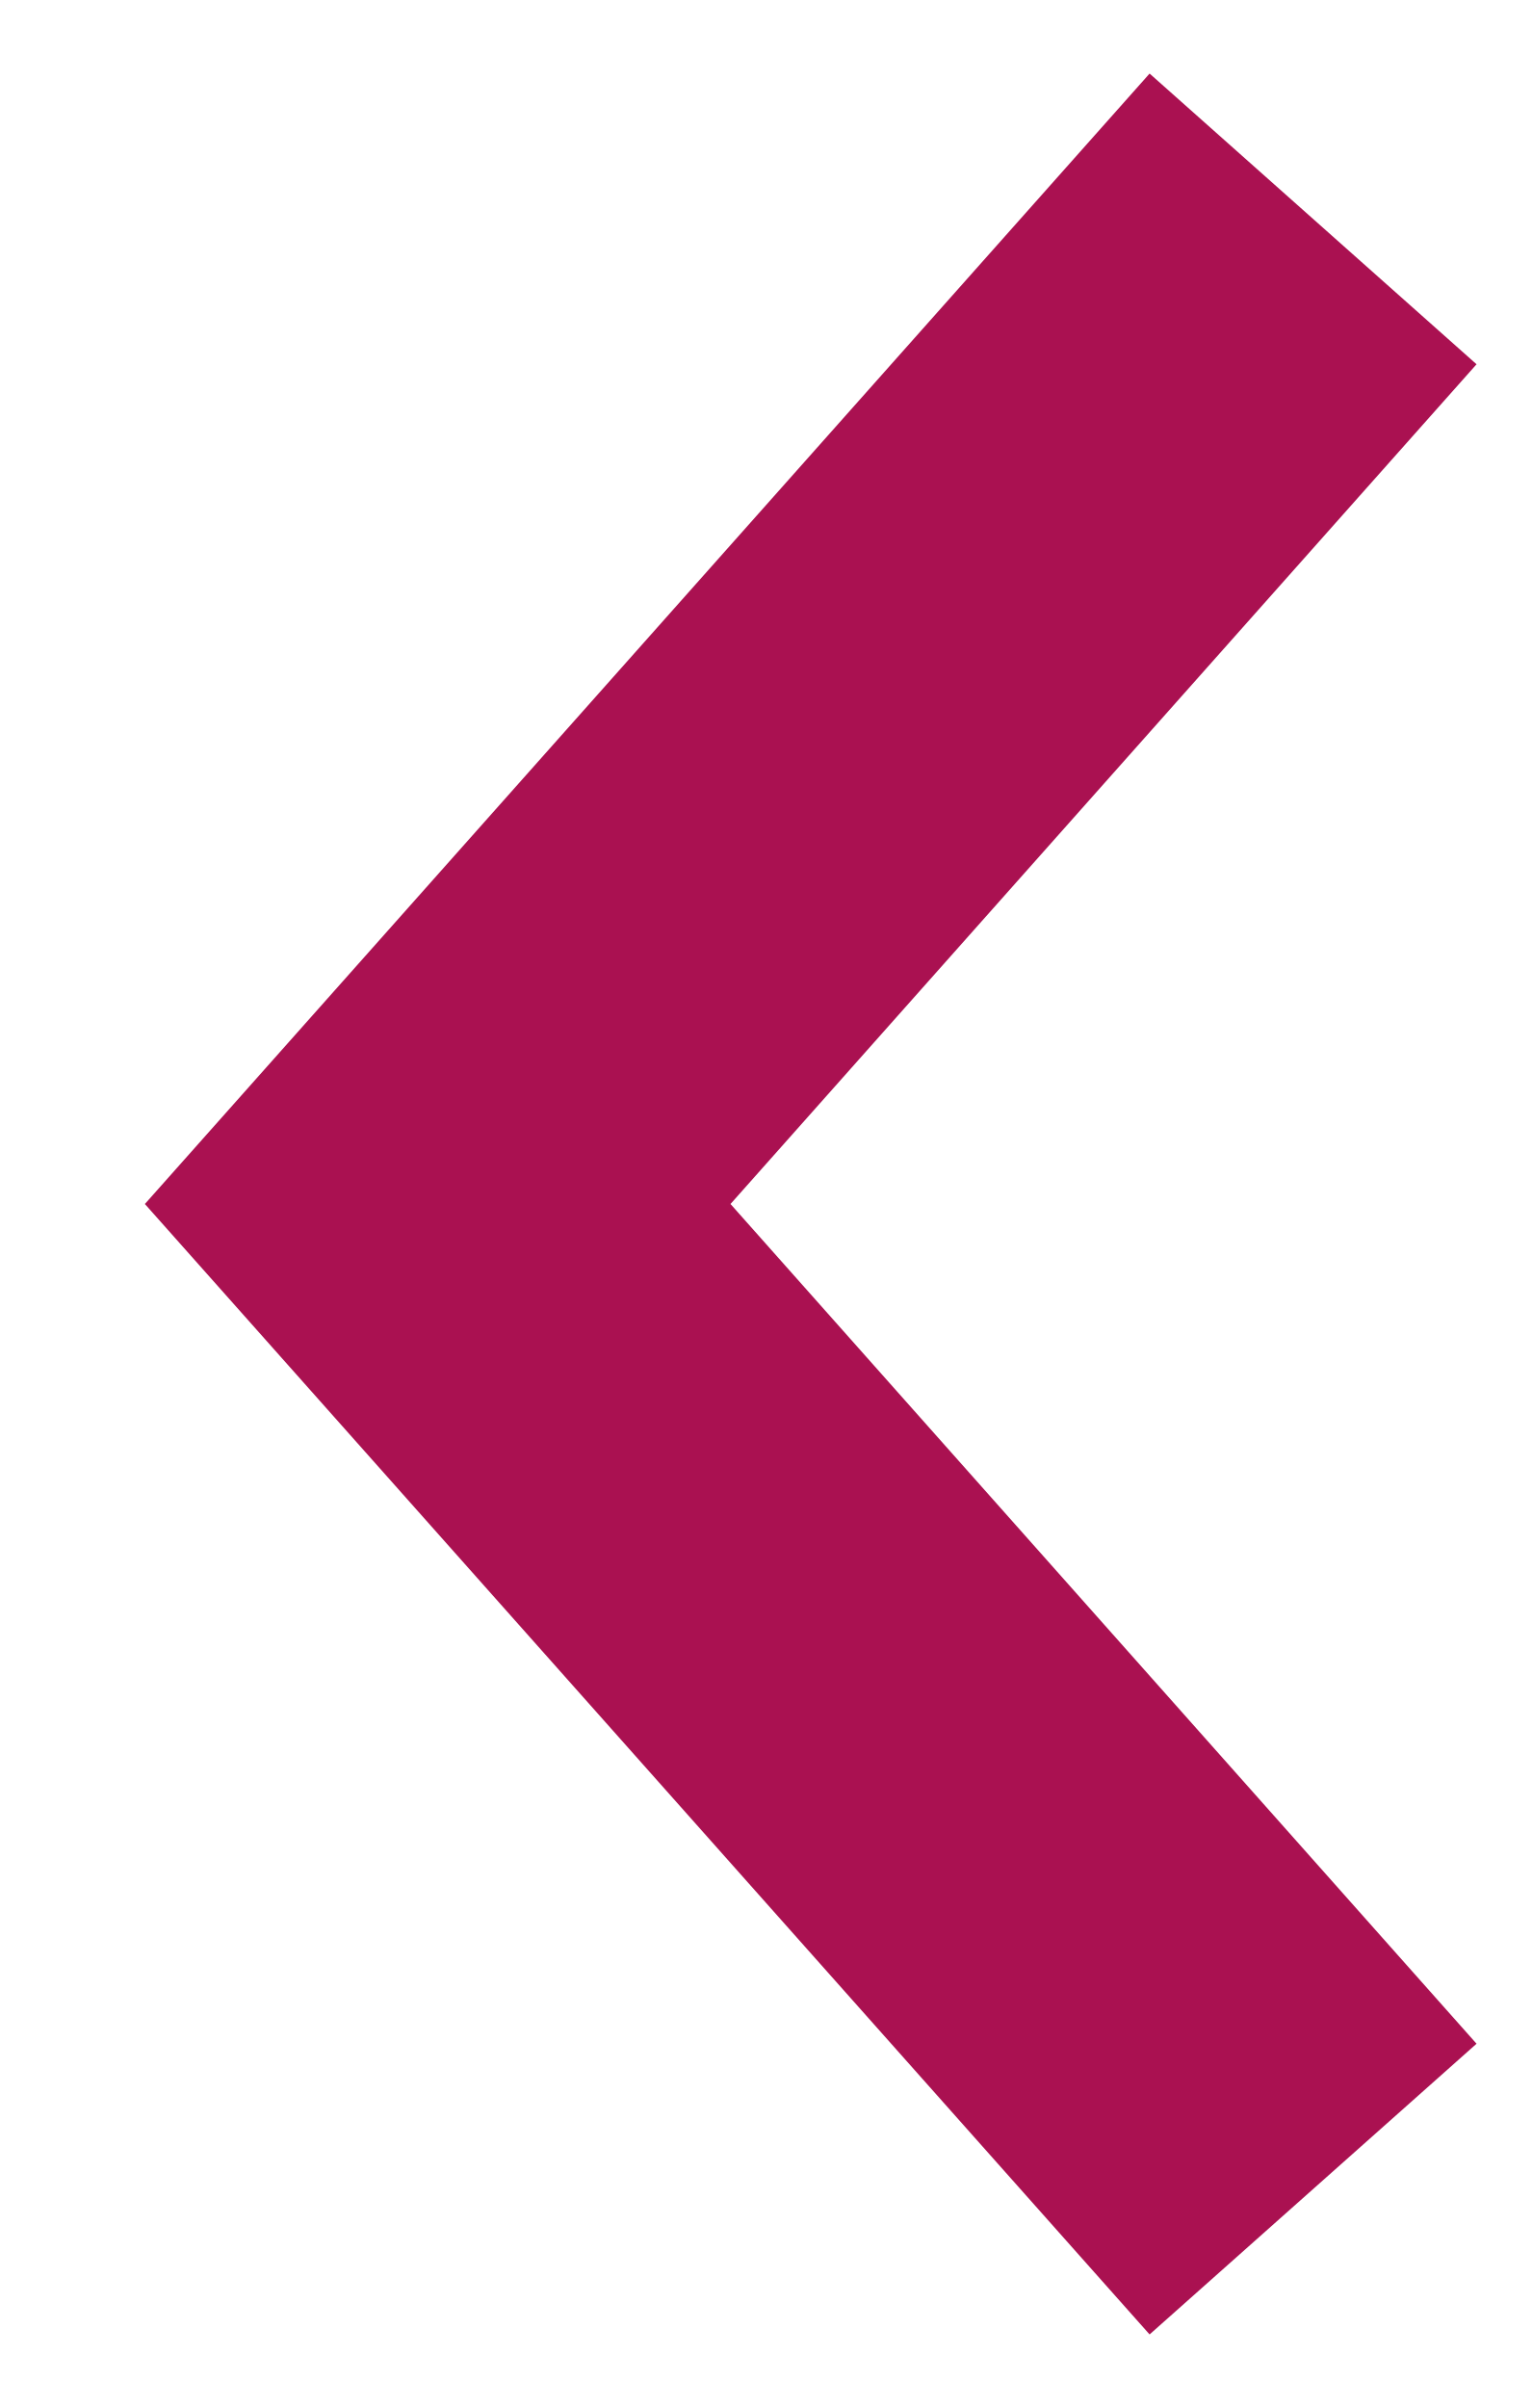
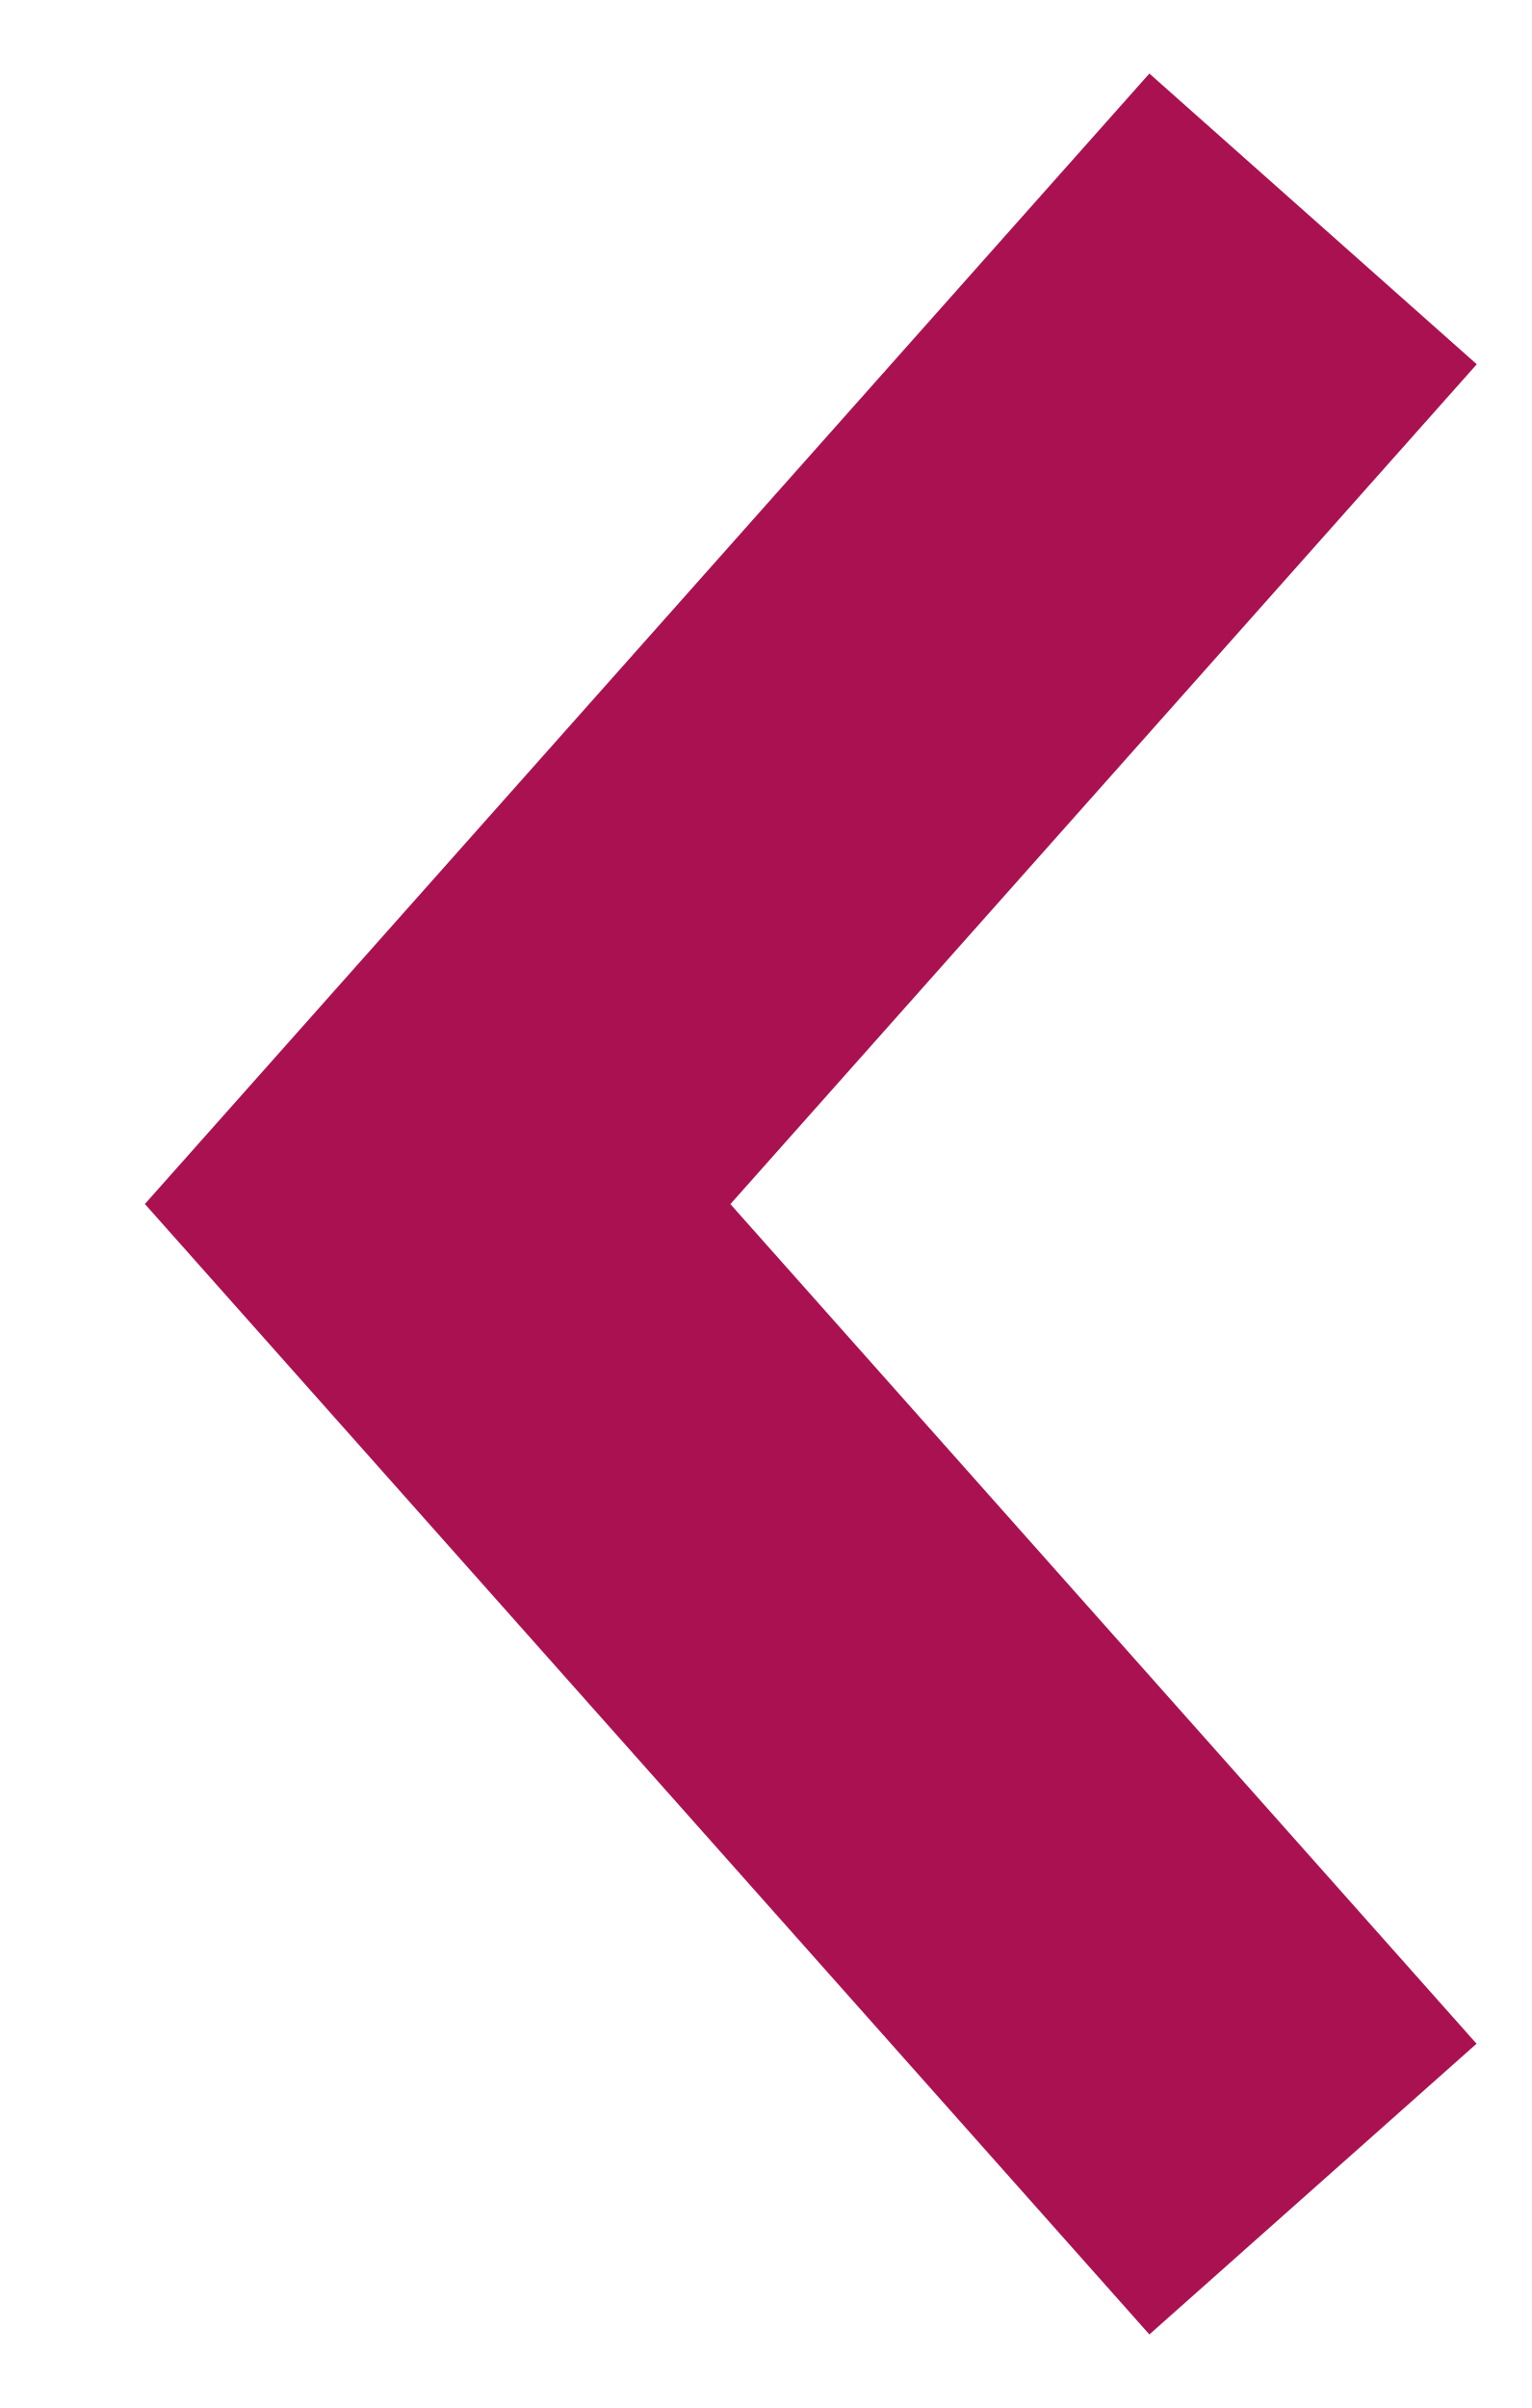
- <svg xmlns="http://www.w3.org/2000/svg" width="7" height="11" viewBox="0 0 7 11" fill="none">
-   <path fill-rule="evenodd" clip-rule="evenodd" d="M3.338 5.5L6.747 1.664L5.253 0.336L0.662 5.5L5.253 10.664L6.747 9.336L3.338 5.5Z" fill="#AA1151" />
+ <svg xmlns="http://www.w3.org/2000/svg" width="7" height="11" fill="none">
+   <path fill-rule="evenodd" clip-rule="evenodd" d="M3.338 5.5l3.41-3.836L5.252.336.662 5.5l4.59 5.164 1.495-1.328L3.337 5.5z" fill="#AA1151" />
</svg>
